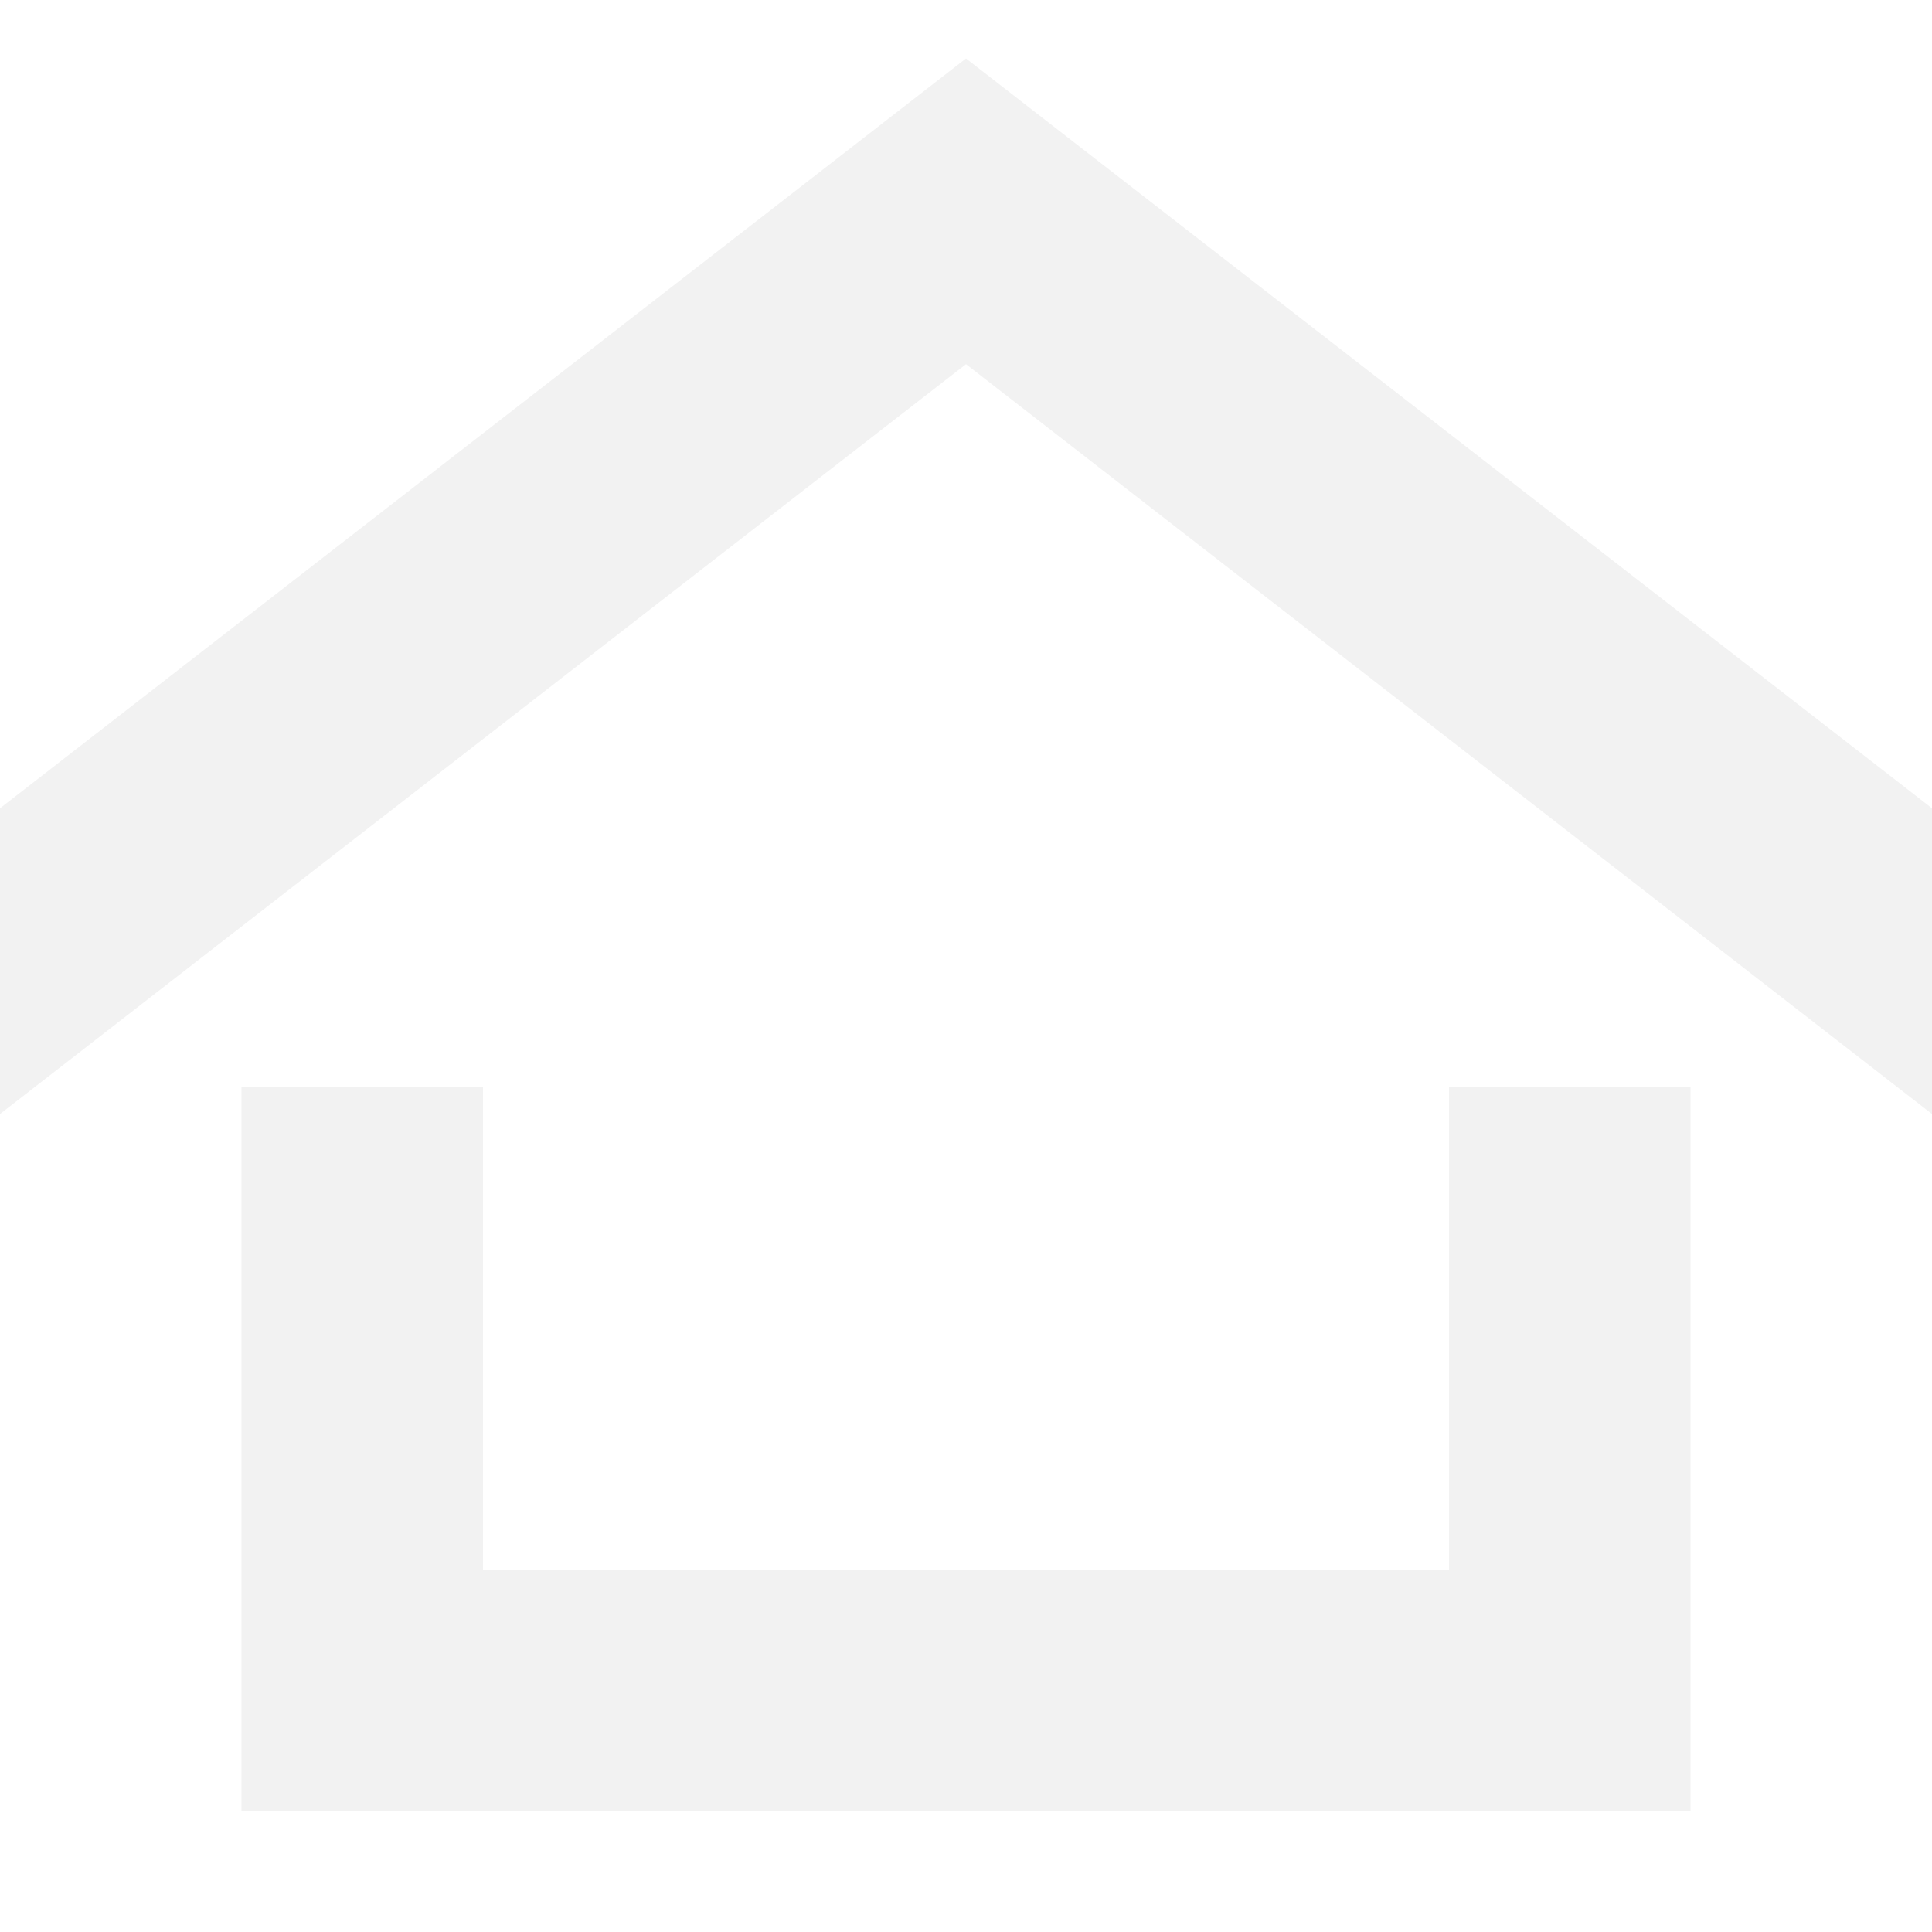
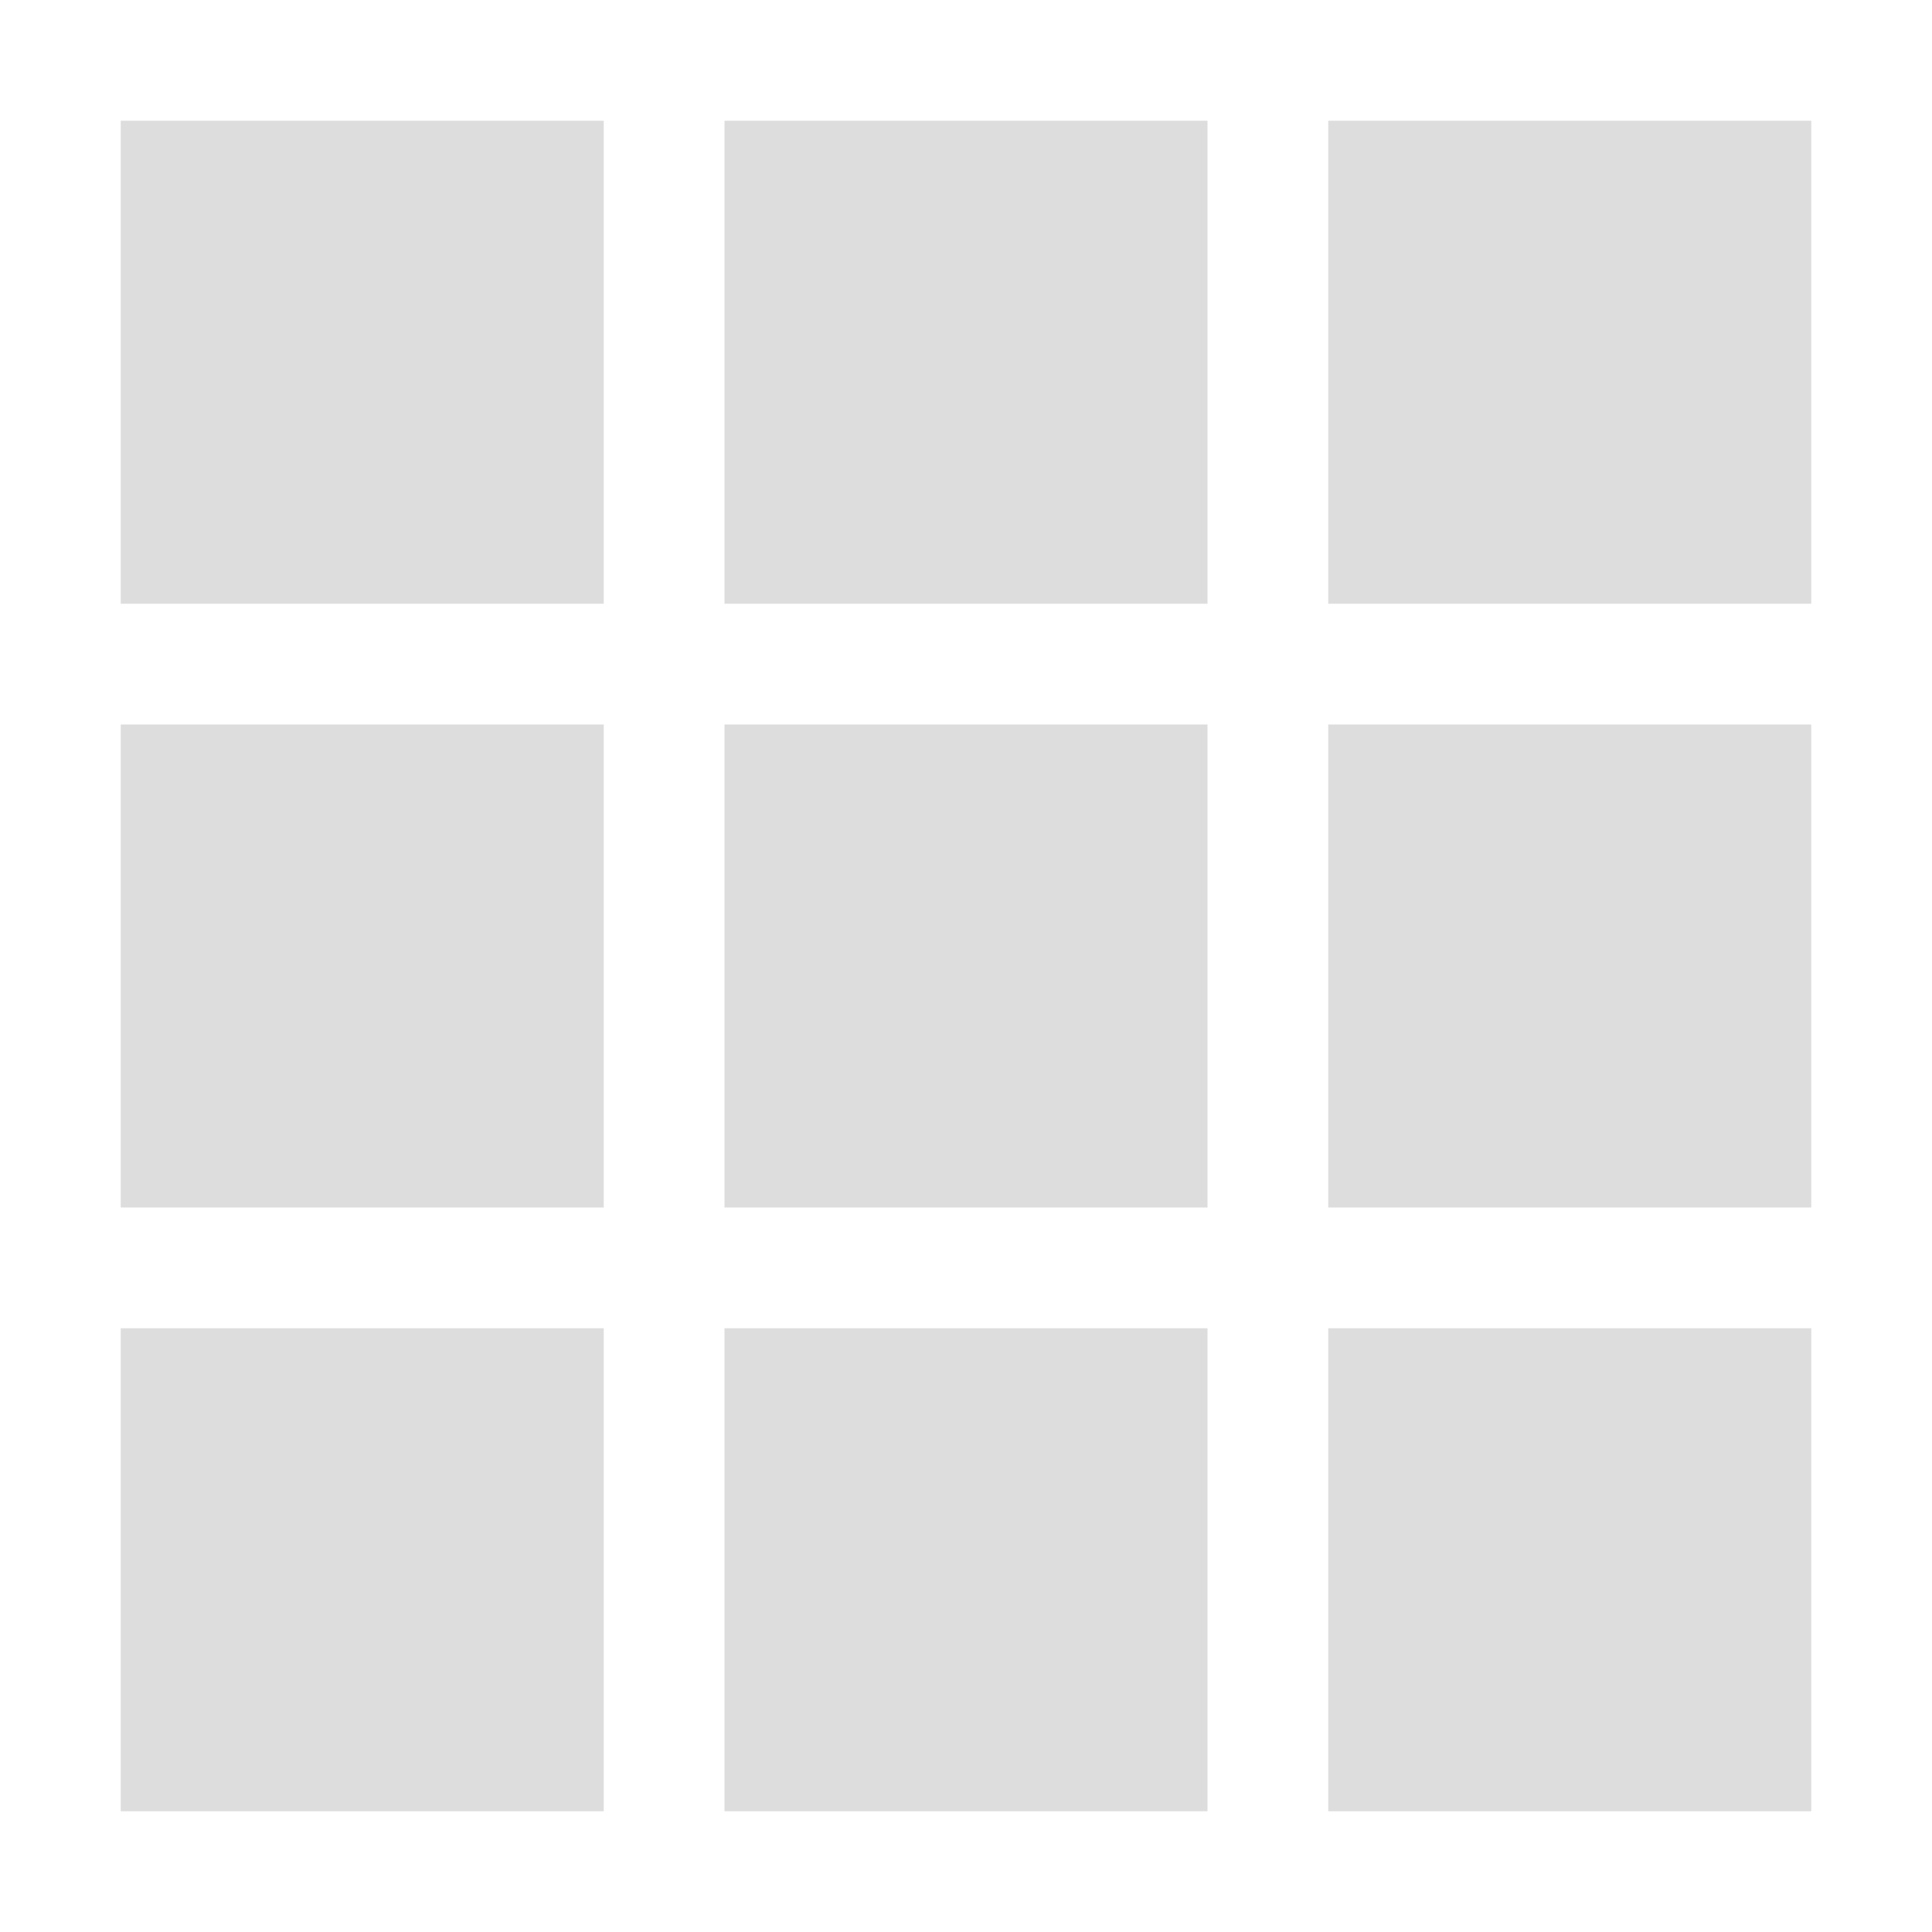
- <svg xmlns="http://www.w3.org/2000/svg" fill="#f2f2f2" viewBox="0 0 512 512" height="512" width="512">
-   <path d="M 448.00,288.00 L 448.00,480.00 L 64.00,480.00 L 64.00,288.00 L 128.00,288.00 L 128.00,416.00 L 384.00,416.00 L 384.00,288.00 ZM 512.00,295.223 L 256.00,96.509 L 0.00,295.223 L 0.00,214.204 L 256.00,15.491 L 512.00,214.205 Z" />
+ <svg xmlns="http://www.w3.org/2000/svg" fill="#dddddd" viewBox="0 0 512 512" height="512" width="512">
+   <path d="M 32.00,32.00L 160.00,32.00L 160.00,160.00L 32.00,160.00zM 192.00,32.00L 320.00,32.00L 320.00,160.00L 192.00,160.00zM 352.00,32.00L 480.00,32.00L 480.00,160.00L 352.00,160.00zM 32.00,192.00L 160.00,192.00L 160.00,320.00L 32.00,320.00zM 192.00,192.00L 320.00,192.00L 320.00,320.00L 192.00,320.00zM 352.00,192.00L 480.00,192.00L 480.00,320.00L 352.00,320.00zM 32.00,352.00L 160.00,352.00L 160.00,480.00L 32.00,480.00zM 192.00,352.00L 320.00,352.00L 320.00,480.00L 192.00,480.00zM 352.00,352.00L 480.00,352.00L 480.00,480.00L 352.00,480.00z" />
</svg>
